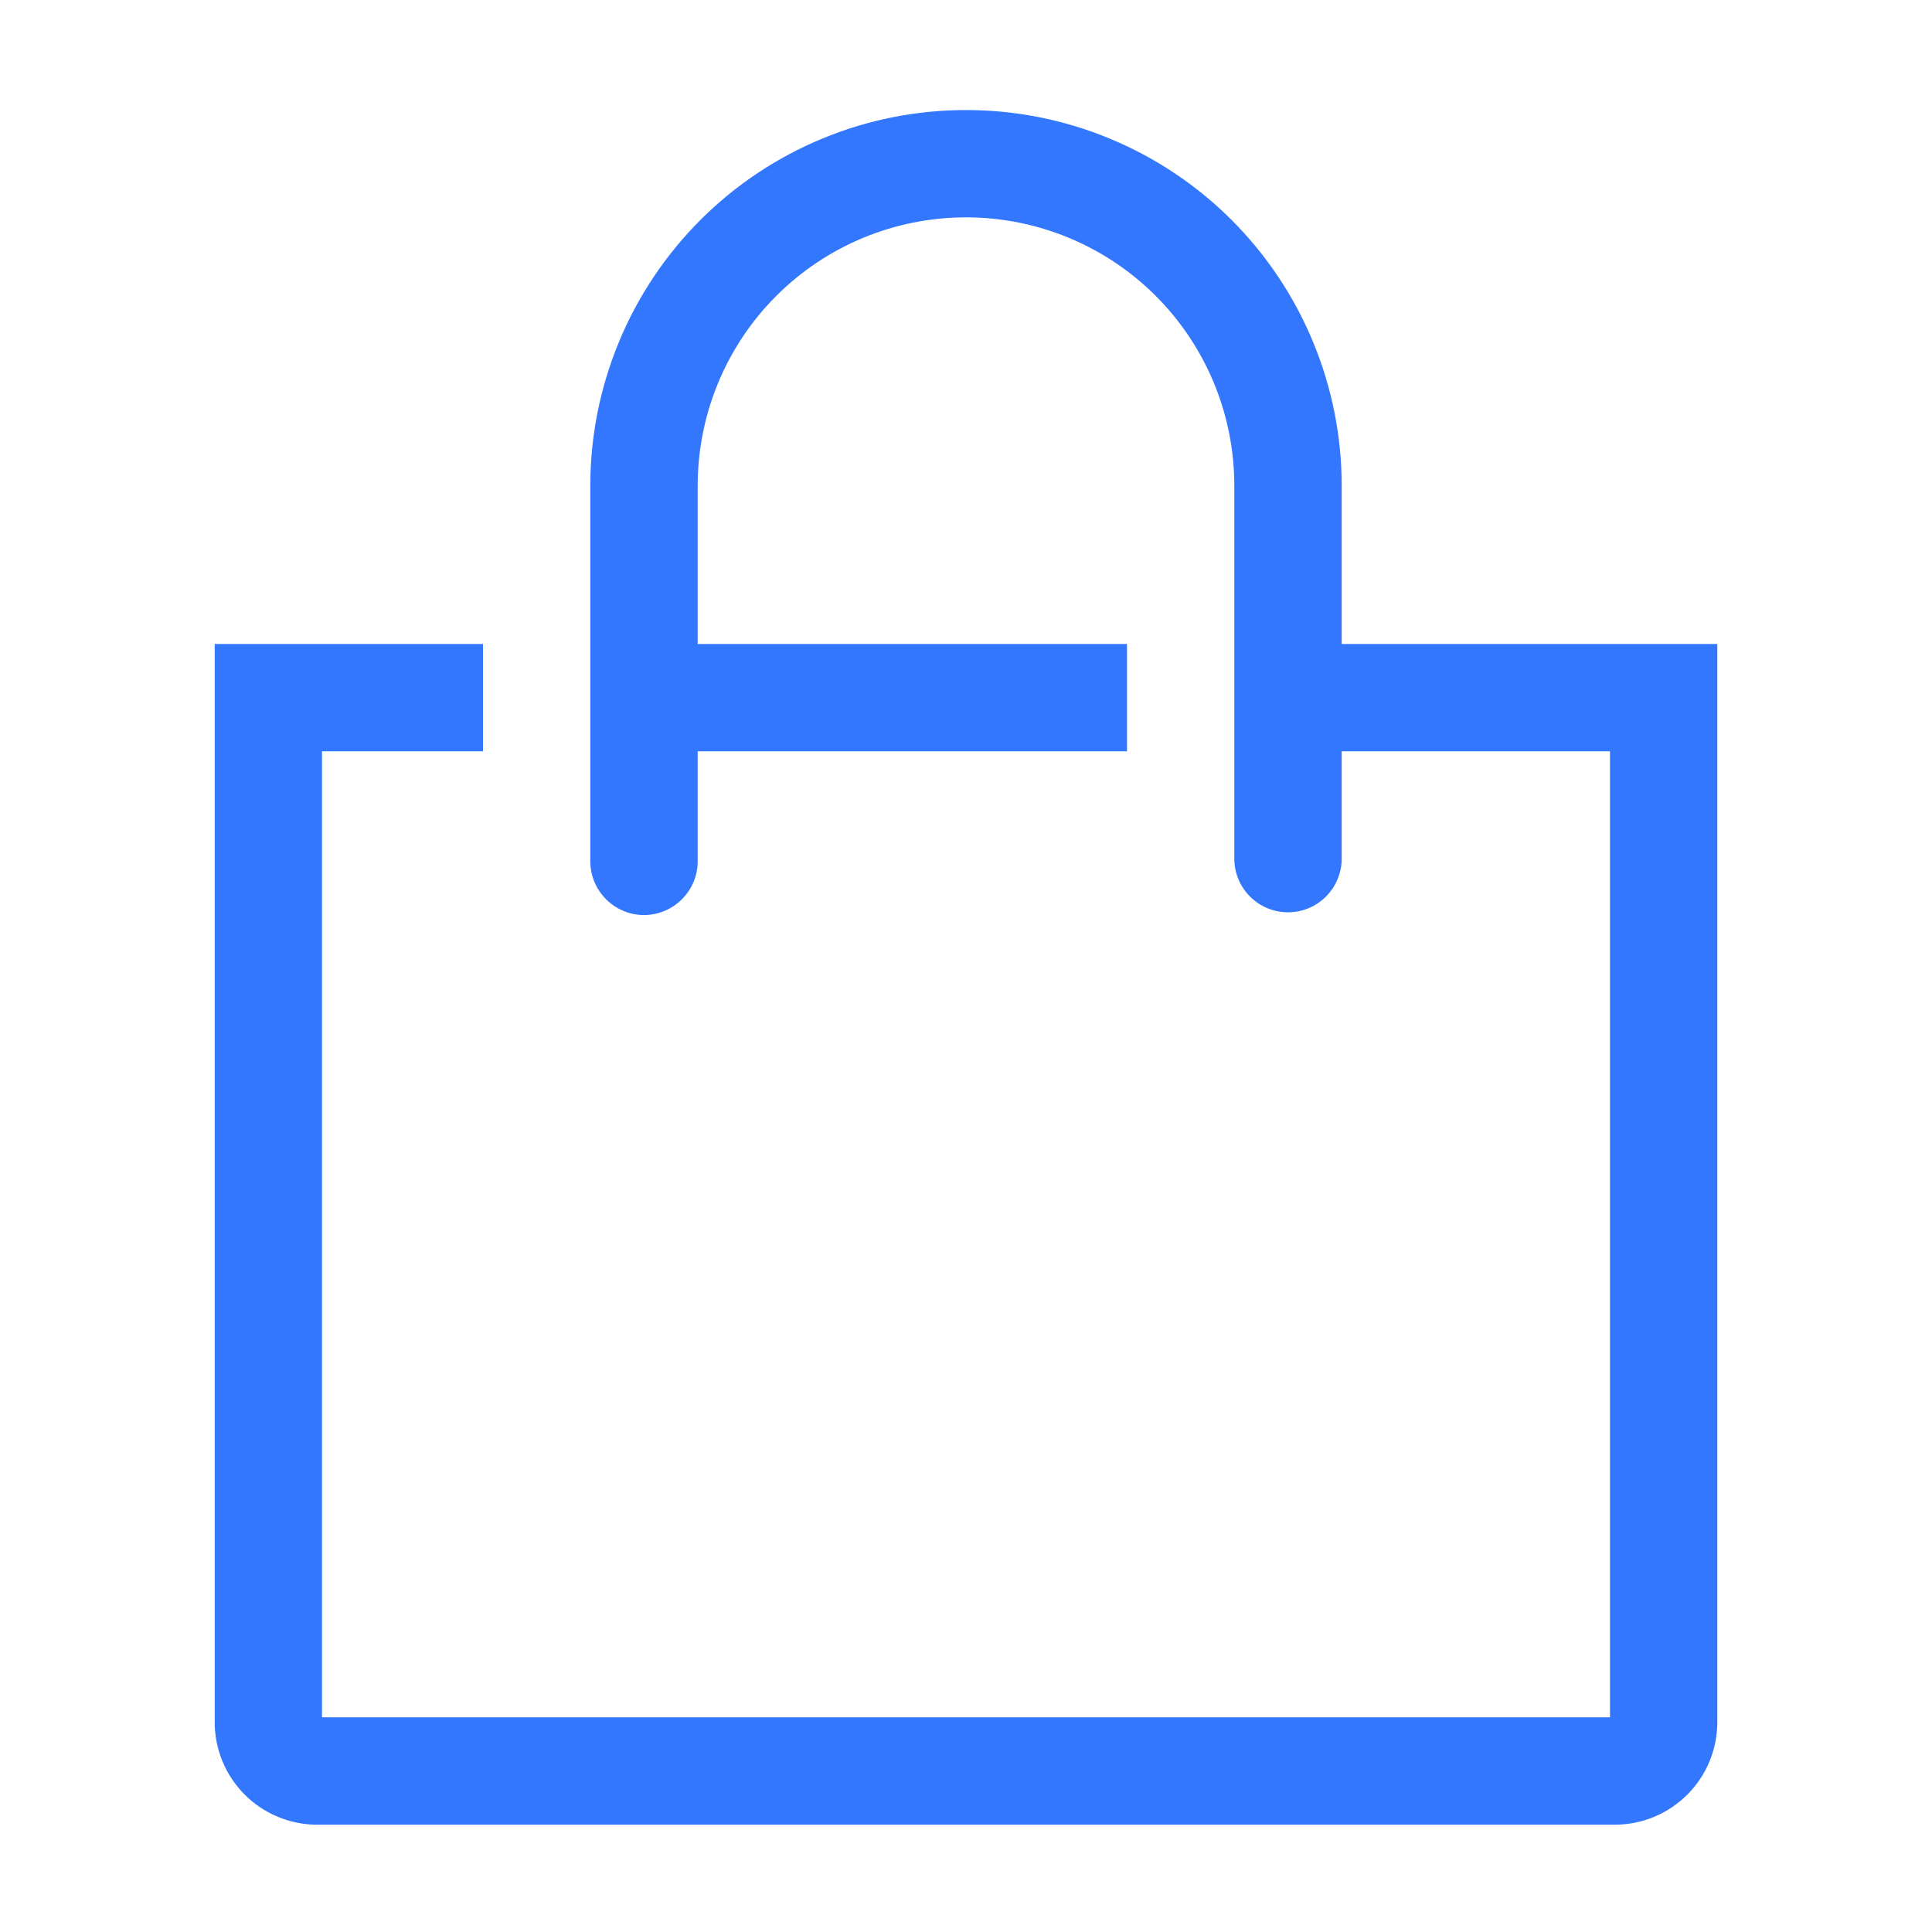
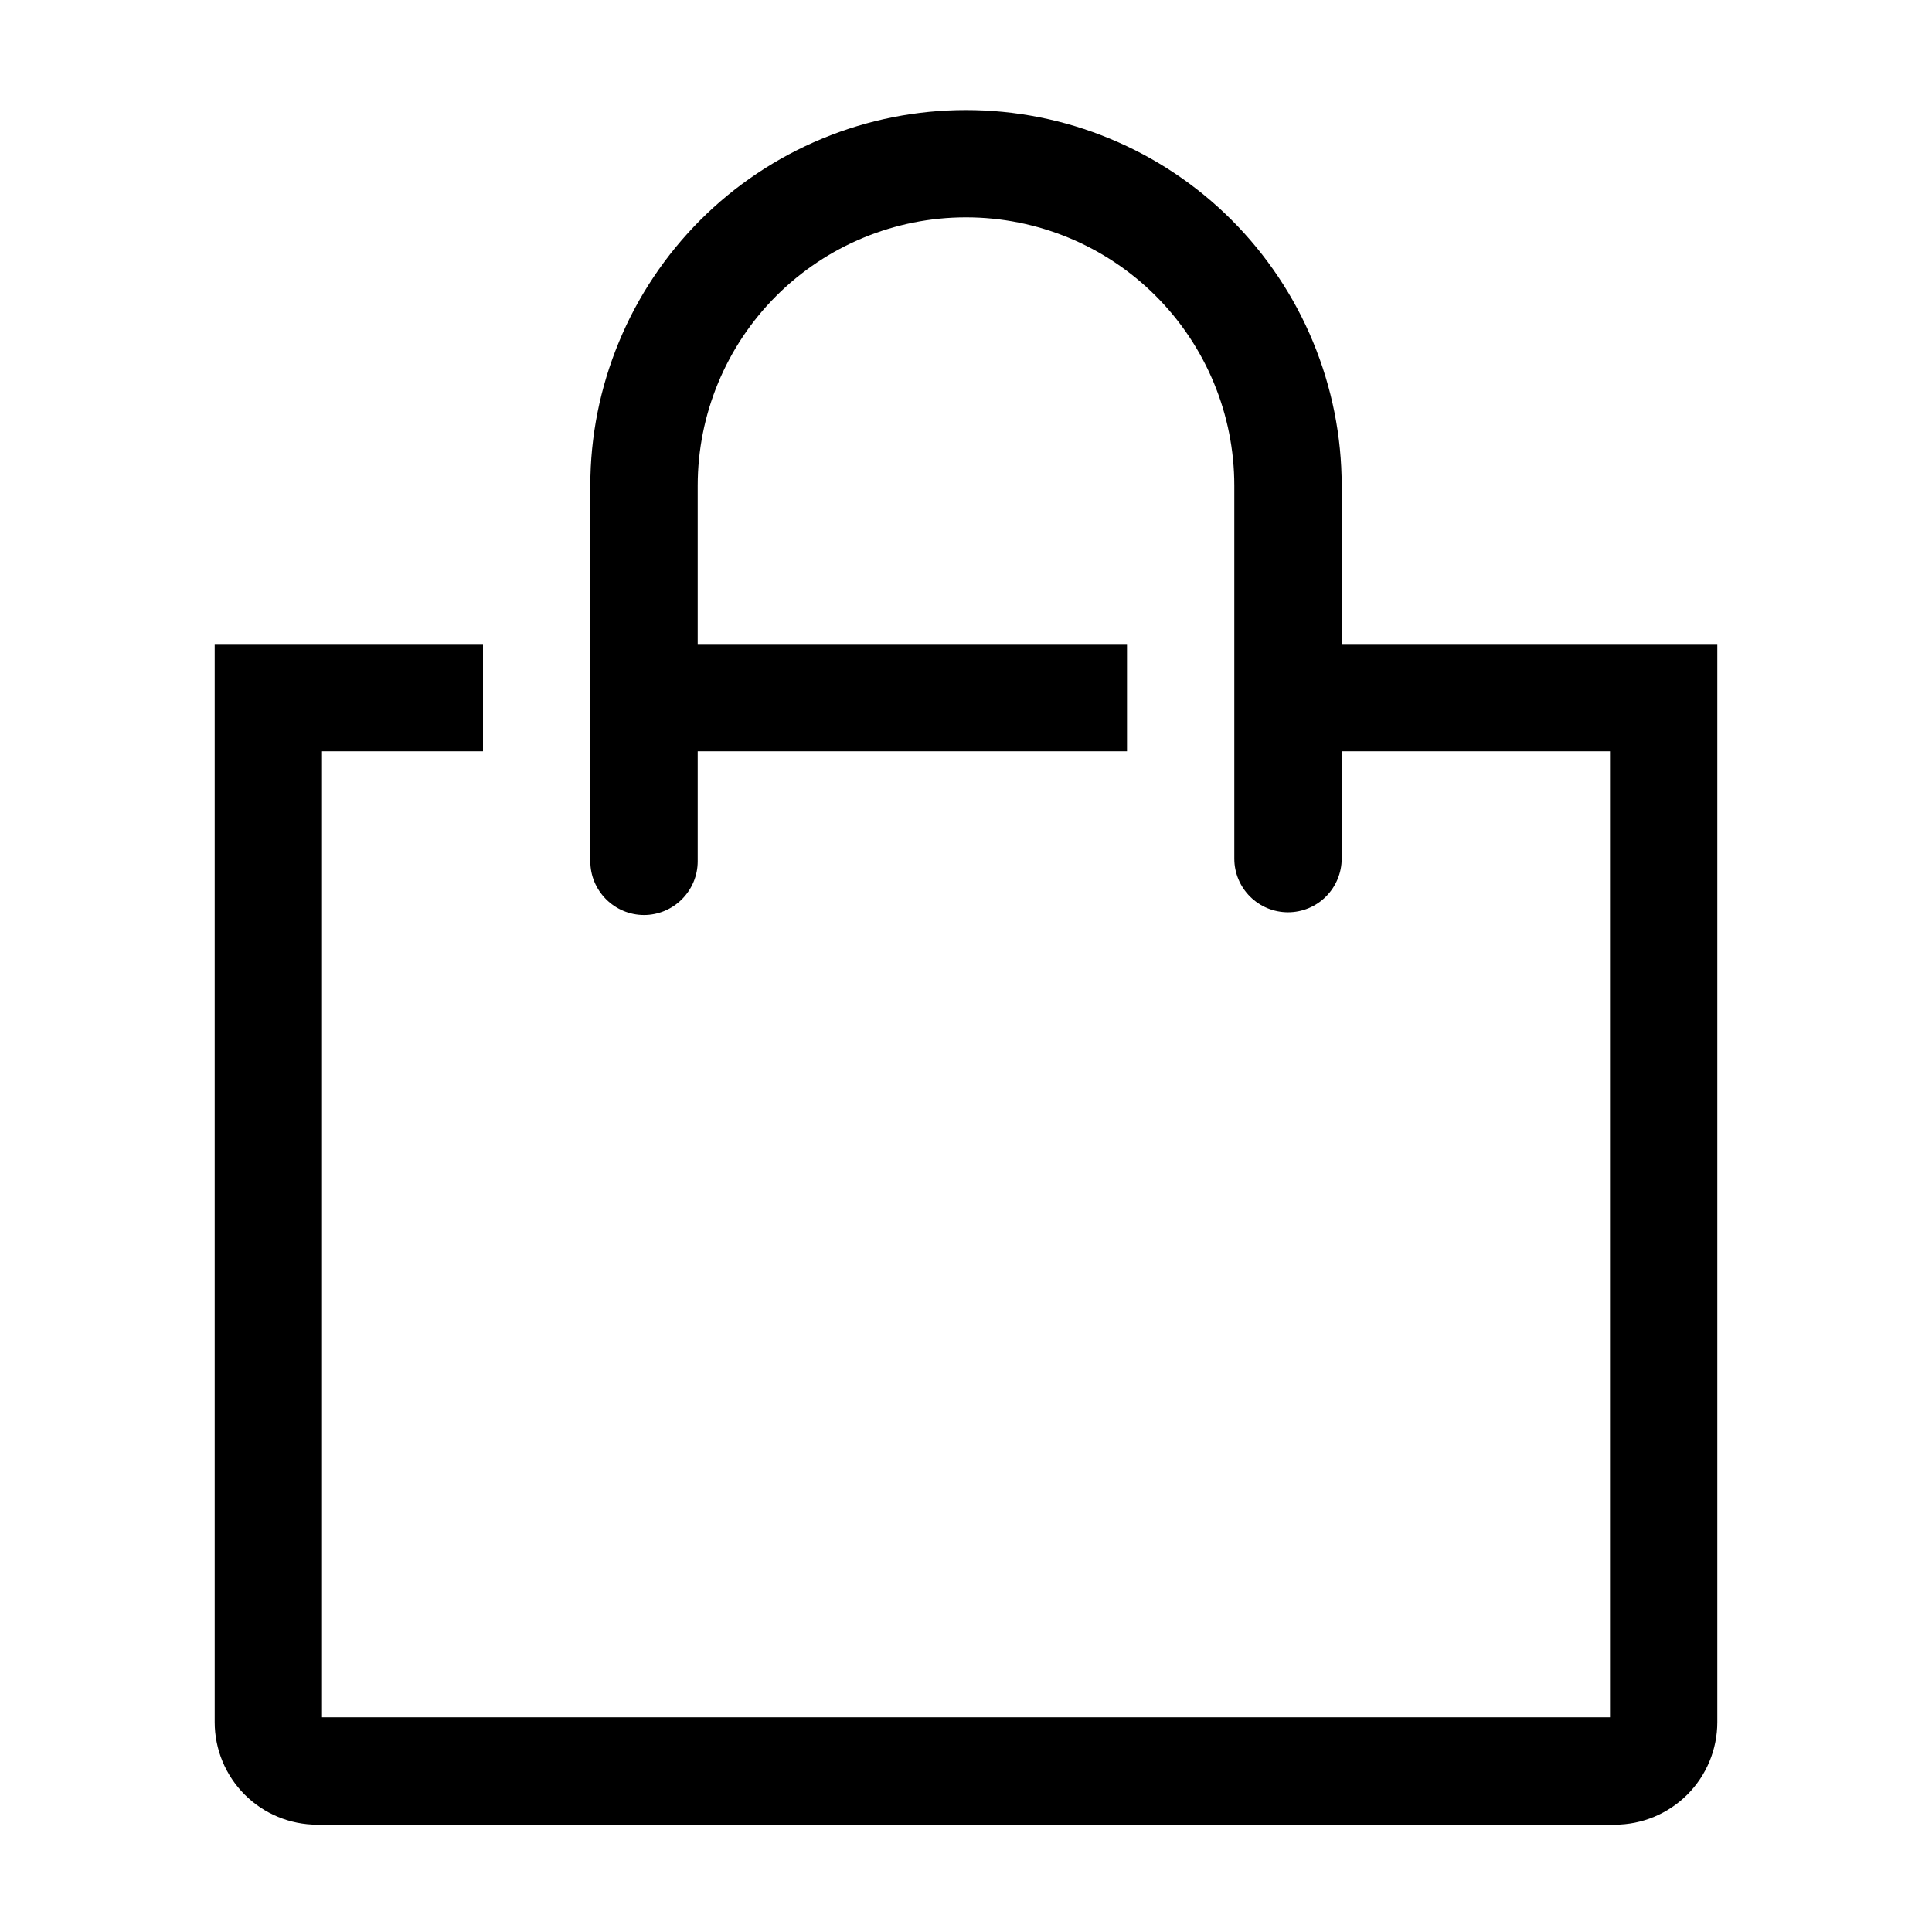
<svg xmlns="http://www.w3.org/2000/svg" width="24" height="24" viewBox="0 0 24 24" fill="none">
-   <path d="M16.667 8V6.033C16.667 5.42 16.546 4.814 16.311 4.247C16.077 3.681 15.733 3.167 15.3 2.733C14.867 2.3 14.352 1.956 13.786 1.722C13.22 1.487 12.613 1.367 12 1.367C11.387 1.367 10.78 1.487 10.214 1.722C9.648 1.956 9.133 2.3 8.7 2.733C8.267 3.167 7.923 3.681 7.689 4.247C7.454 4.814 7.333 5.42 7.333 6.033V10.7C7.333 10.877 7.404 11.046 7.529 11.171C7.654 11.296 7.823 11.367 8 11.367C8.177 11.367 8.346 11.296 8.471 11.171C8.596 11.046 8.667 10.877 8.667 10.7V9.333H14V8H8.667V6.033C8.667 5.149 9.018 4.301 9.643 3.676C10.268 3.051 11.116 2.7 12 2.7C12.884 2.7 13.732 3.051 14.357 3.676C14.982 4.301 15.333 5.149 15.333 6.033V10.667C15.333 10.843 15.403 11.013 15.529 11.138C15.654 11.263 15.823 11.333 16 11.333C16.177 11.333 16.346 11.263 16.471 11.138C16.596 11.013 16.667 10.843 16.667 10.667V9.333H20V21.333H4V9.333H6V8H2.667V21.393C2.667 21.731 2.801 22.055 3.04 22.294C3.278 22.532 3.602 22.667 3.94 22.667H20.06C20.398 22.667 20.721 22.532 20.96 22.294C21.199 22.055 21.333 21.731 21.333 21.393V8H16.667Z" fill="#3377FF" />
+   <path d="M16.667 8V6.033C16.667 5.42 16.546 4.814 16.311 4.247C16.077 3.681 15.733 3.167 15.3 2.733C14.867 2.3 14.352 1.956 13.786 1.722C13.22 1.487 12.613 1.367 12 1.367C11.387 1.367 10.78 1.487 10.214 1.722C9.648 1.956 9.133 2.3 8.7 2.733C8.267 3.167 7.923 3.681 7.689 4.247C7.454 4.814 7.333 5.42 7.333 6.033V10.7C7.333 10.877 7.404 11.046 7.529 11.171C7.654 11.296 7.823 11.367 8 11.367C8.177 11.367 8.346 11.296 8.471 11.171C8.596 11.046 8.667 10.877 8.667 10.7V9.333H14V8H8.667V6.033C8.667 5.149 9.018 4.301 9.643 3.676C10.268 3.051 11.116 2.7 12 2.7C12.884 2.7 13.732 3.051 14.357 3.676C14.982 4.301 15.333 5.149 15.333 6.033V10.667C15.333 10.843 15.403 11.013 15.529 11.138C15.654 11.263 15.823 11.333 16 11.333C16.177 11.333 16.346 11.263 16.471 11.138C16.596 11.013 16.667 10.843 16.667 10.667V9.333H20V21.333H4V9.333H6V8H2.667V21.393C2.667 21.731 2.801 22.055 3.04 22.294C3.278 22.532 3.602 22.667 3.94 22.667H20.06C20.398 22.667 20.721 22.532 20.96 22.294C21.199 22.055 21.333 21.731 21.333 21.393V8H16.667Z" fill="currentColor" />
</svg>
